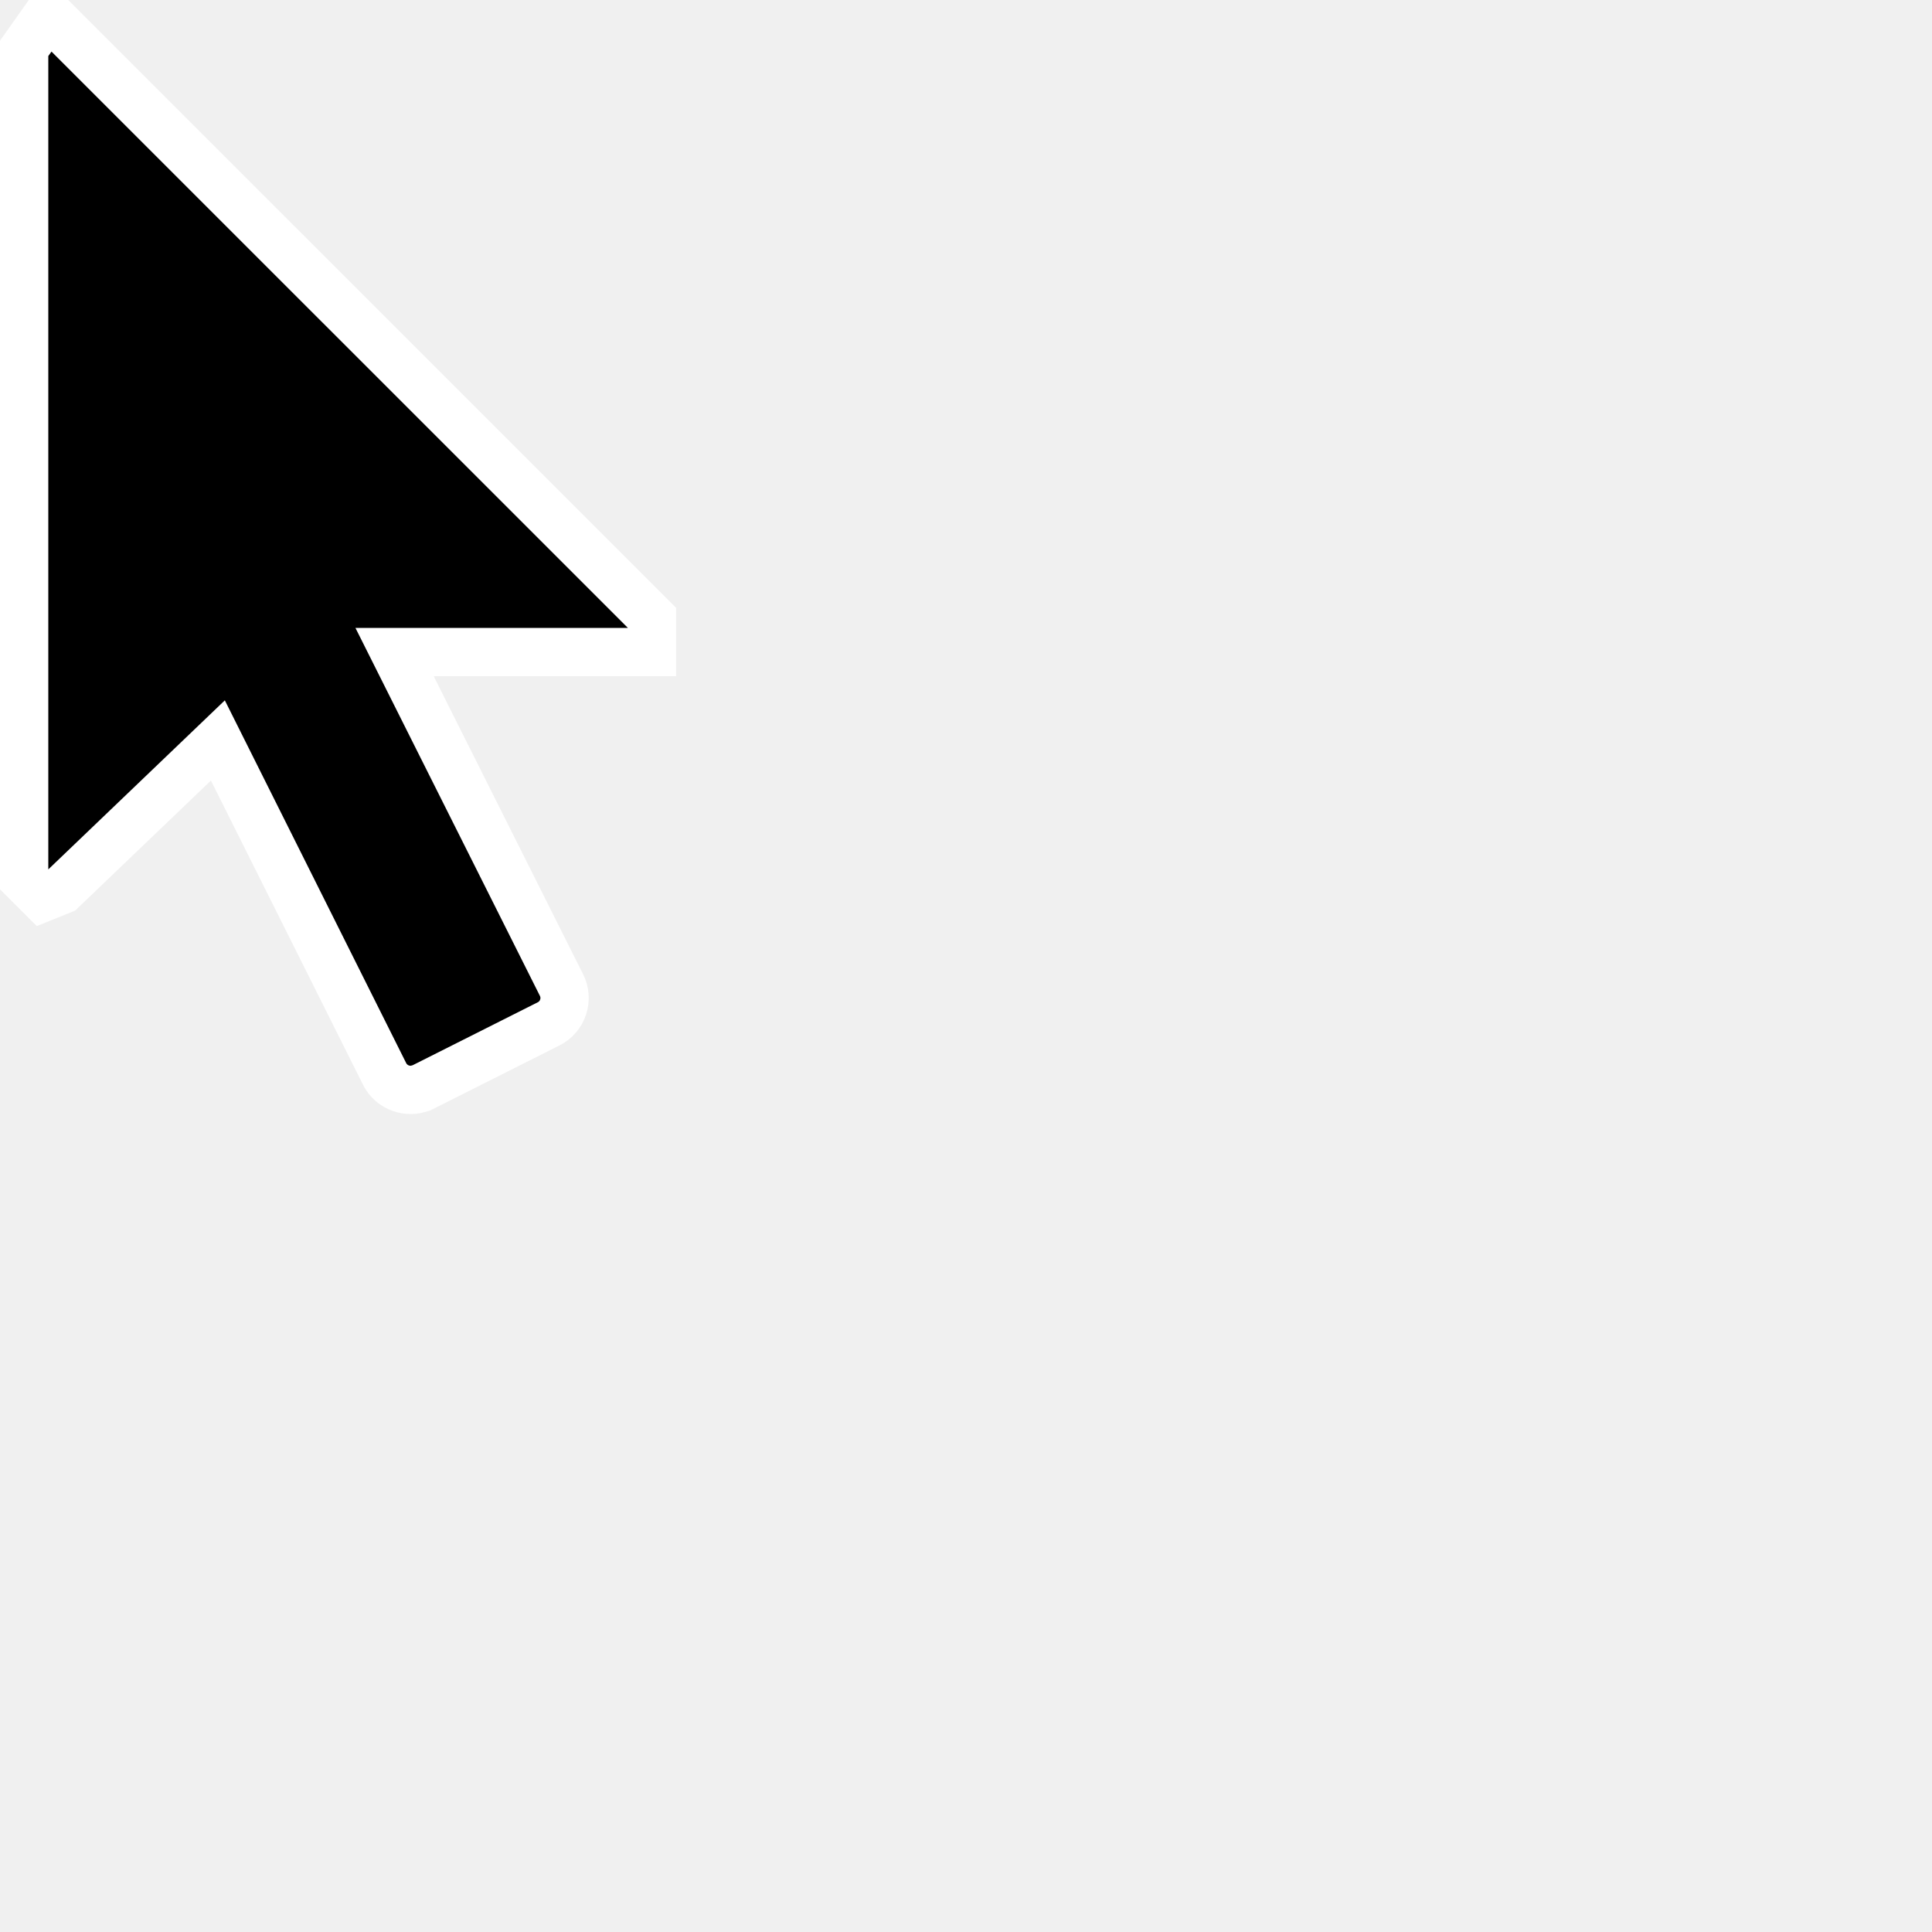
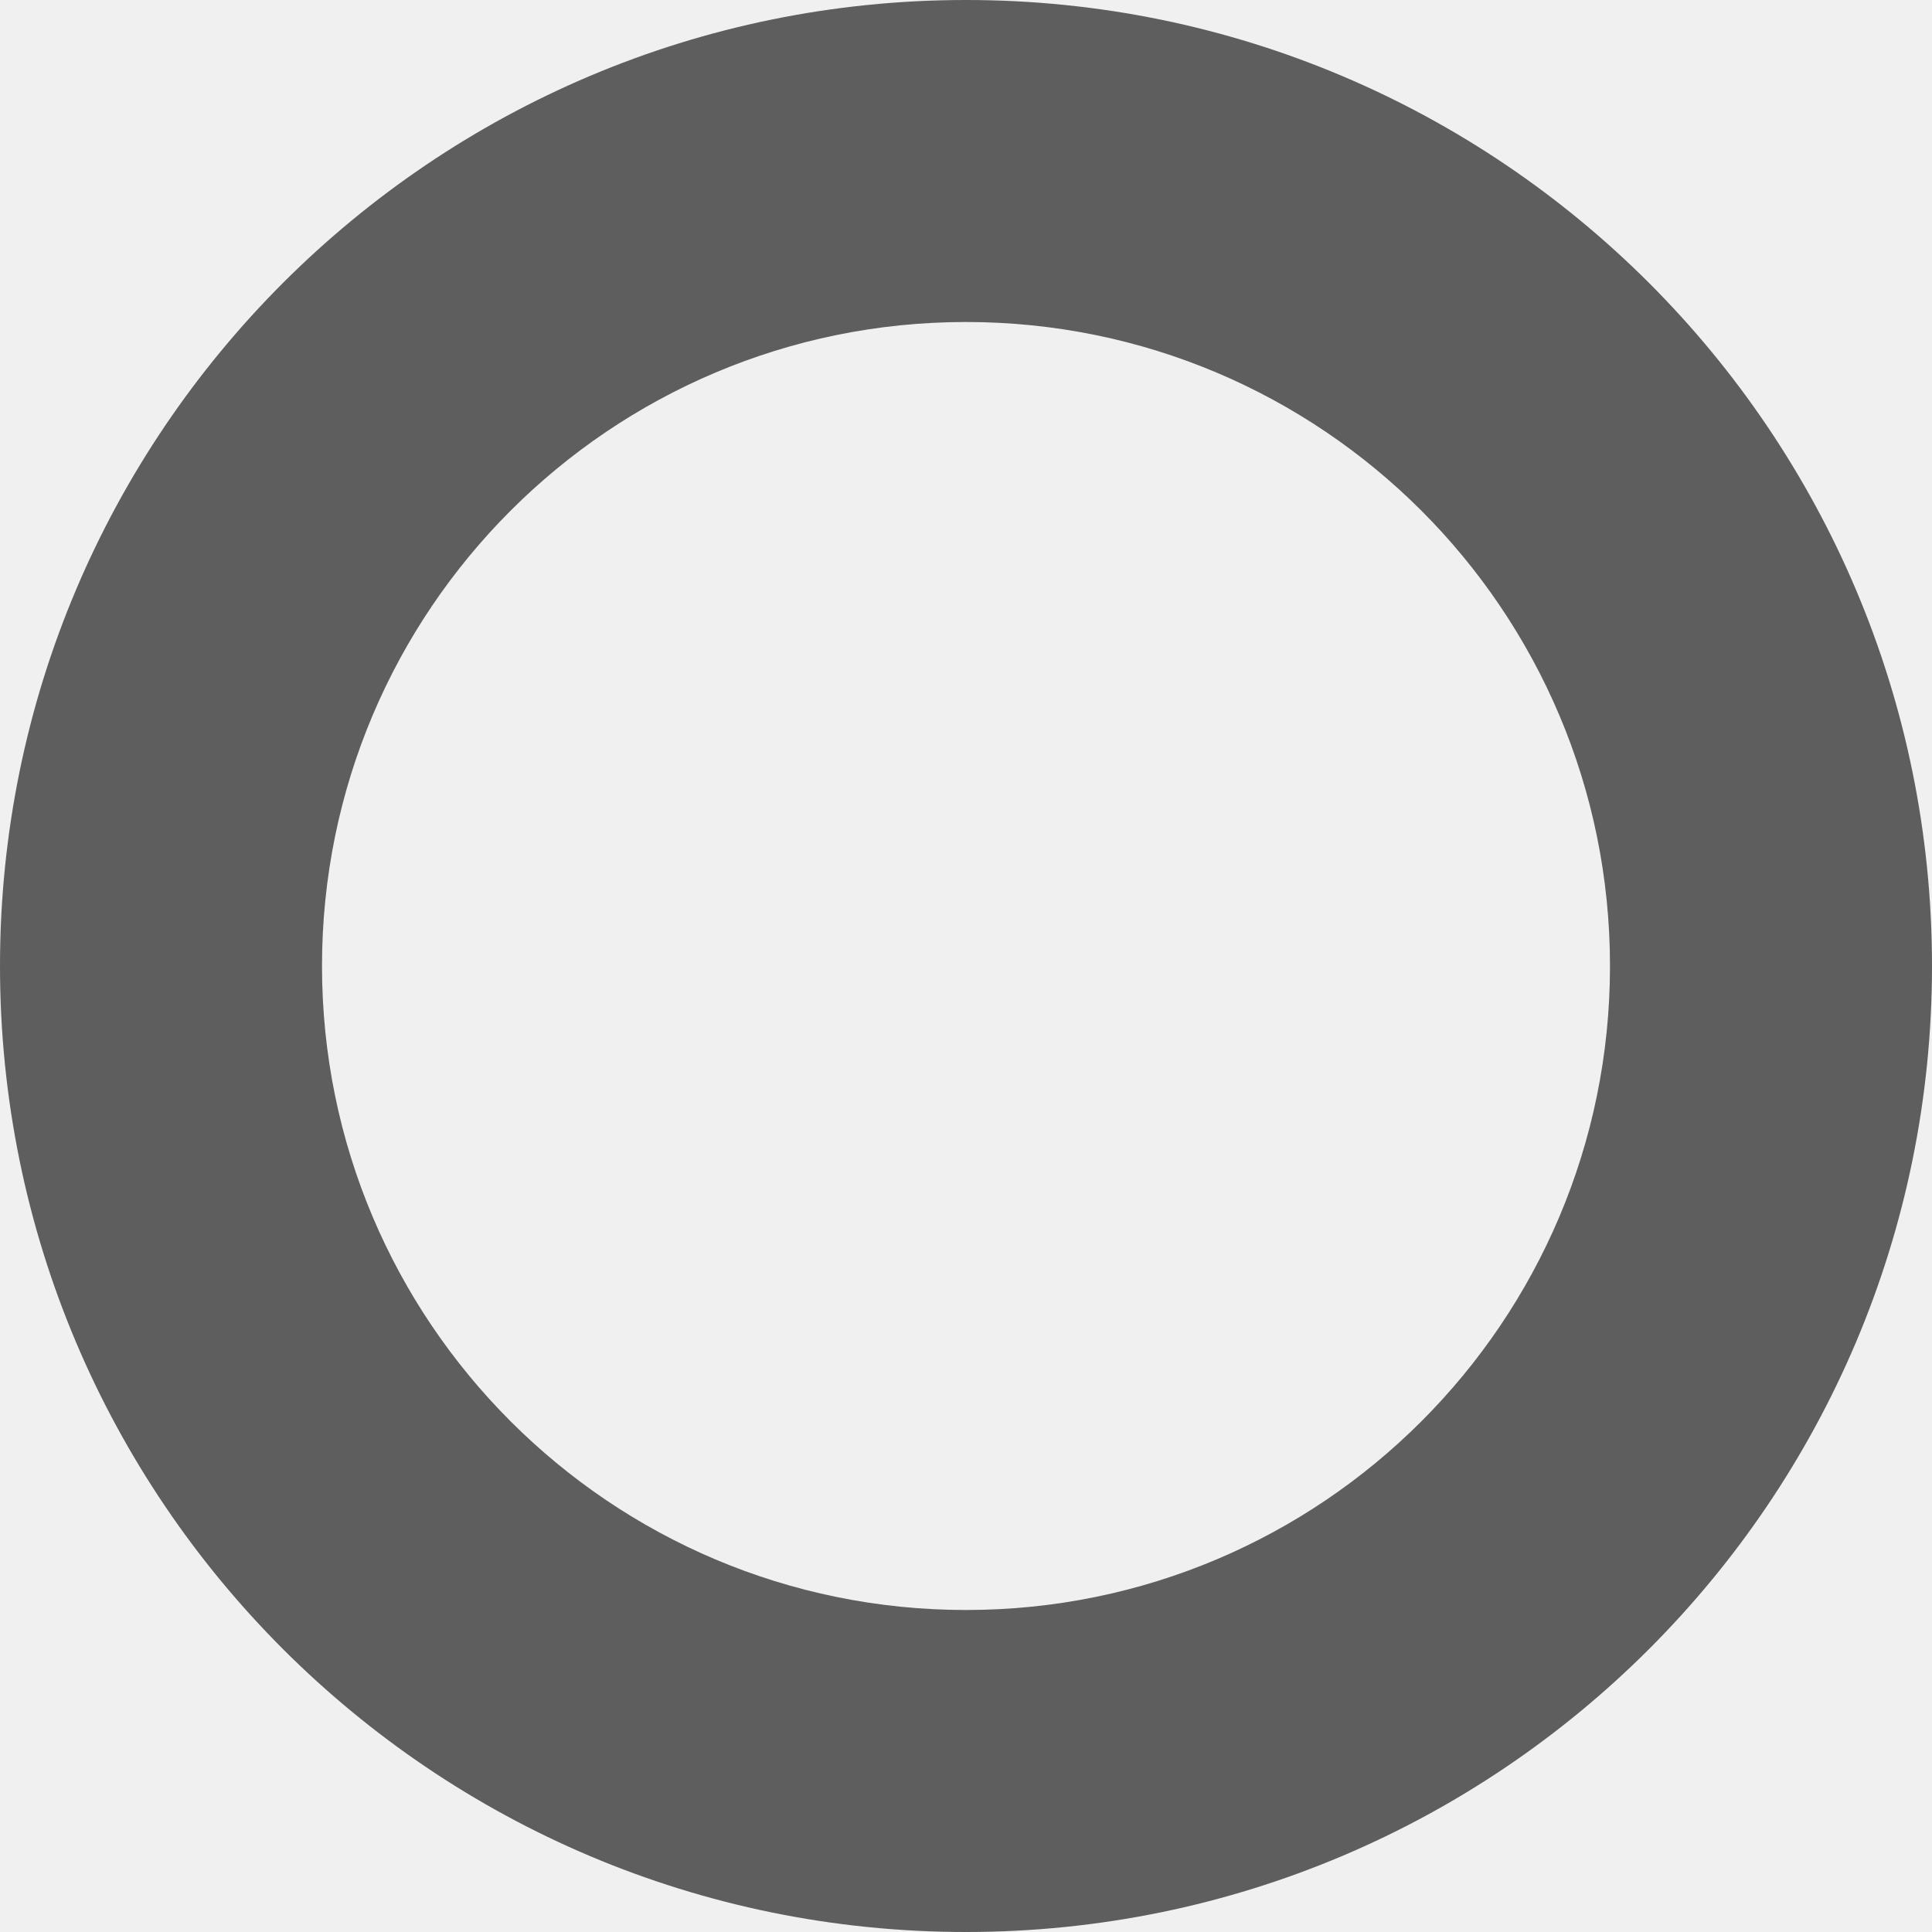
- <svg xmlns="http://www.w3.org/2000/svg" width="40px" height="40px" viewBox="0 0 40 40" version="1.1">
-   <g id="页面-1" stroke="none" stroke-width="1" fill="none" fill-rule="evenodd">
-     <g id="HarmonyOS-cursor-symbol" transform="translate(-74, -78)" fill="#000000" stroke="#FFFFFF">
-       <g id="Cursor/Default" transform="translate(61, 70)">
-         <path d="M13.5,9.002 L13.5,26.205 L13.881,26.586 L14.278,26.426 L17.511,23.33 L20.962,30.233 C21.017,30.343 21.101,30.428 21.2,30.485 C21.322,30.555 21.467,30.581 21.608,30.555 L21.723,30.524 L24.358,29.198 C24.506,29.124 24.61,28.997 24.658,28.851 C24.707,28.706 24.699,28.541 24.625,28.394 L21.169,21.5 L26.498,21.5 L26.498,20.791 L14,8.295 L13.5,9.002 Z" id="路径-5" />
-       </g>
-     </g>
+ <svg xmlns="http://www.w3.org/2000/svg" width="24" height="24" viewBox="0 0 24 24" fill="none">
+   <defs />
+   <g opacity="0.8">
+     <rect id="Cursor/指针arrow" width="24" height="24" fill="#FFFFFF" fill-opacity="0" />
+     <path id="矩形备份 7 (边框)" d="M12 0C5.373 0 0 5.373 0 12C0 18.627 5.373 24 12 24C18.627 24 24 18.627 24 12C24 5.373 18.627 0 12 0ZM12 4C7.582 4 4 7.582 4 12C4 16.418 7.582 20 12 20C16.418 20 20 16.418 20 12C20 7.582 16.418 4 12 4Z" fill="#393939" fill-opacity="1" fill-rule="evenodd" />
  </g>
</svg>
